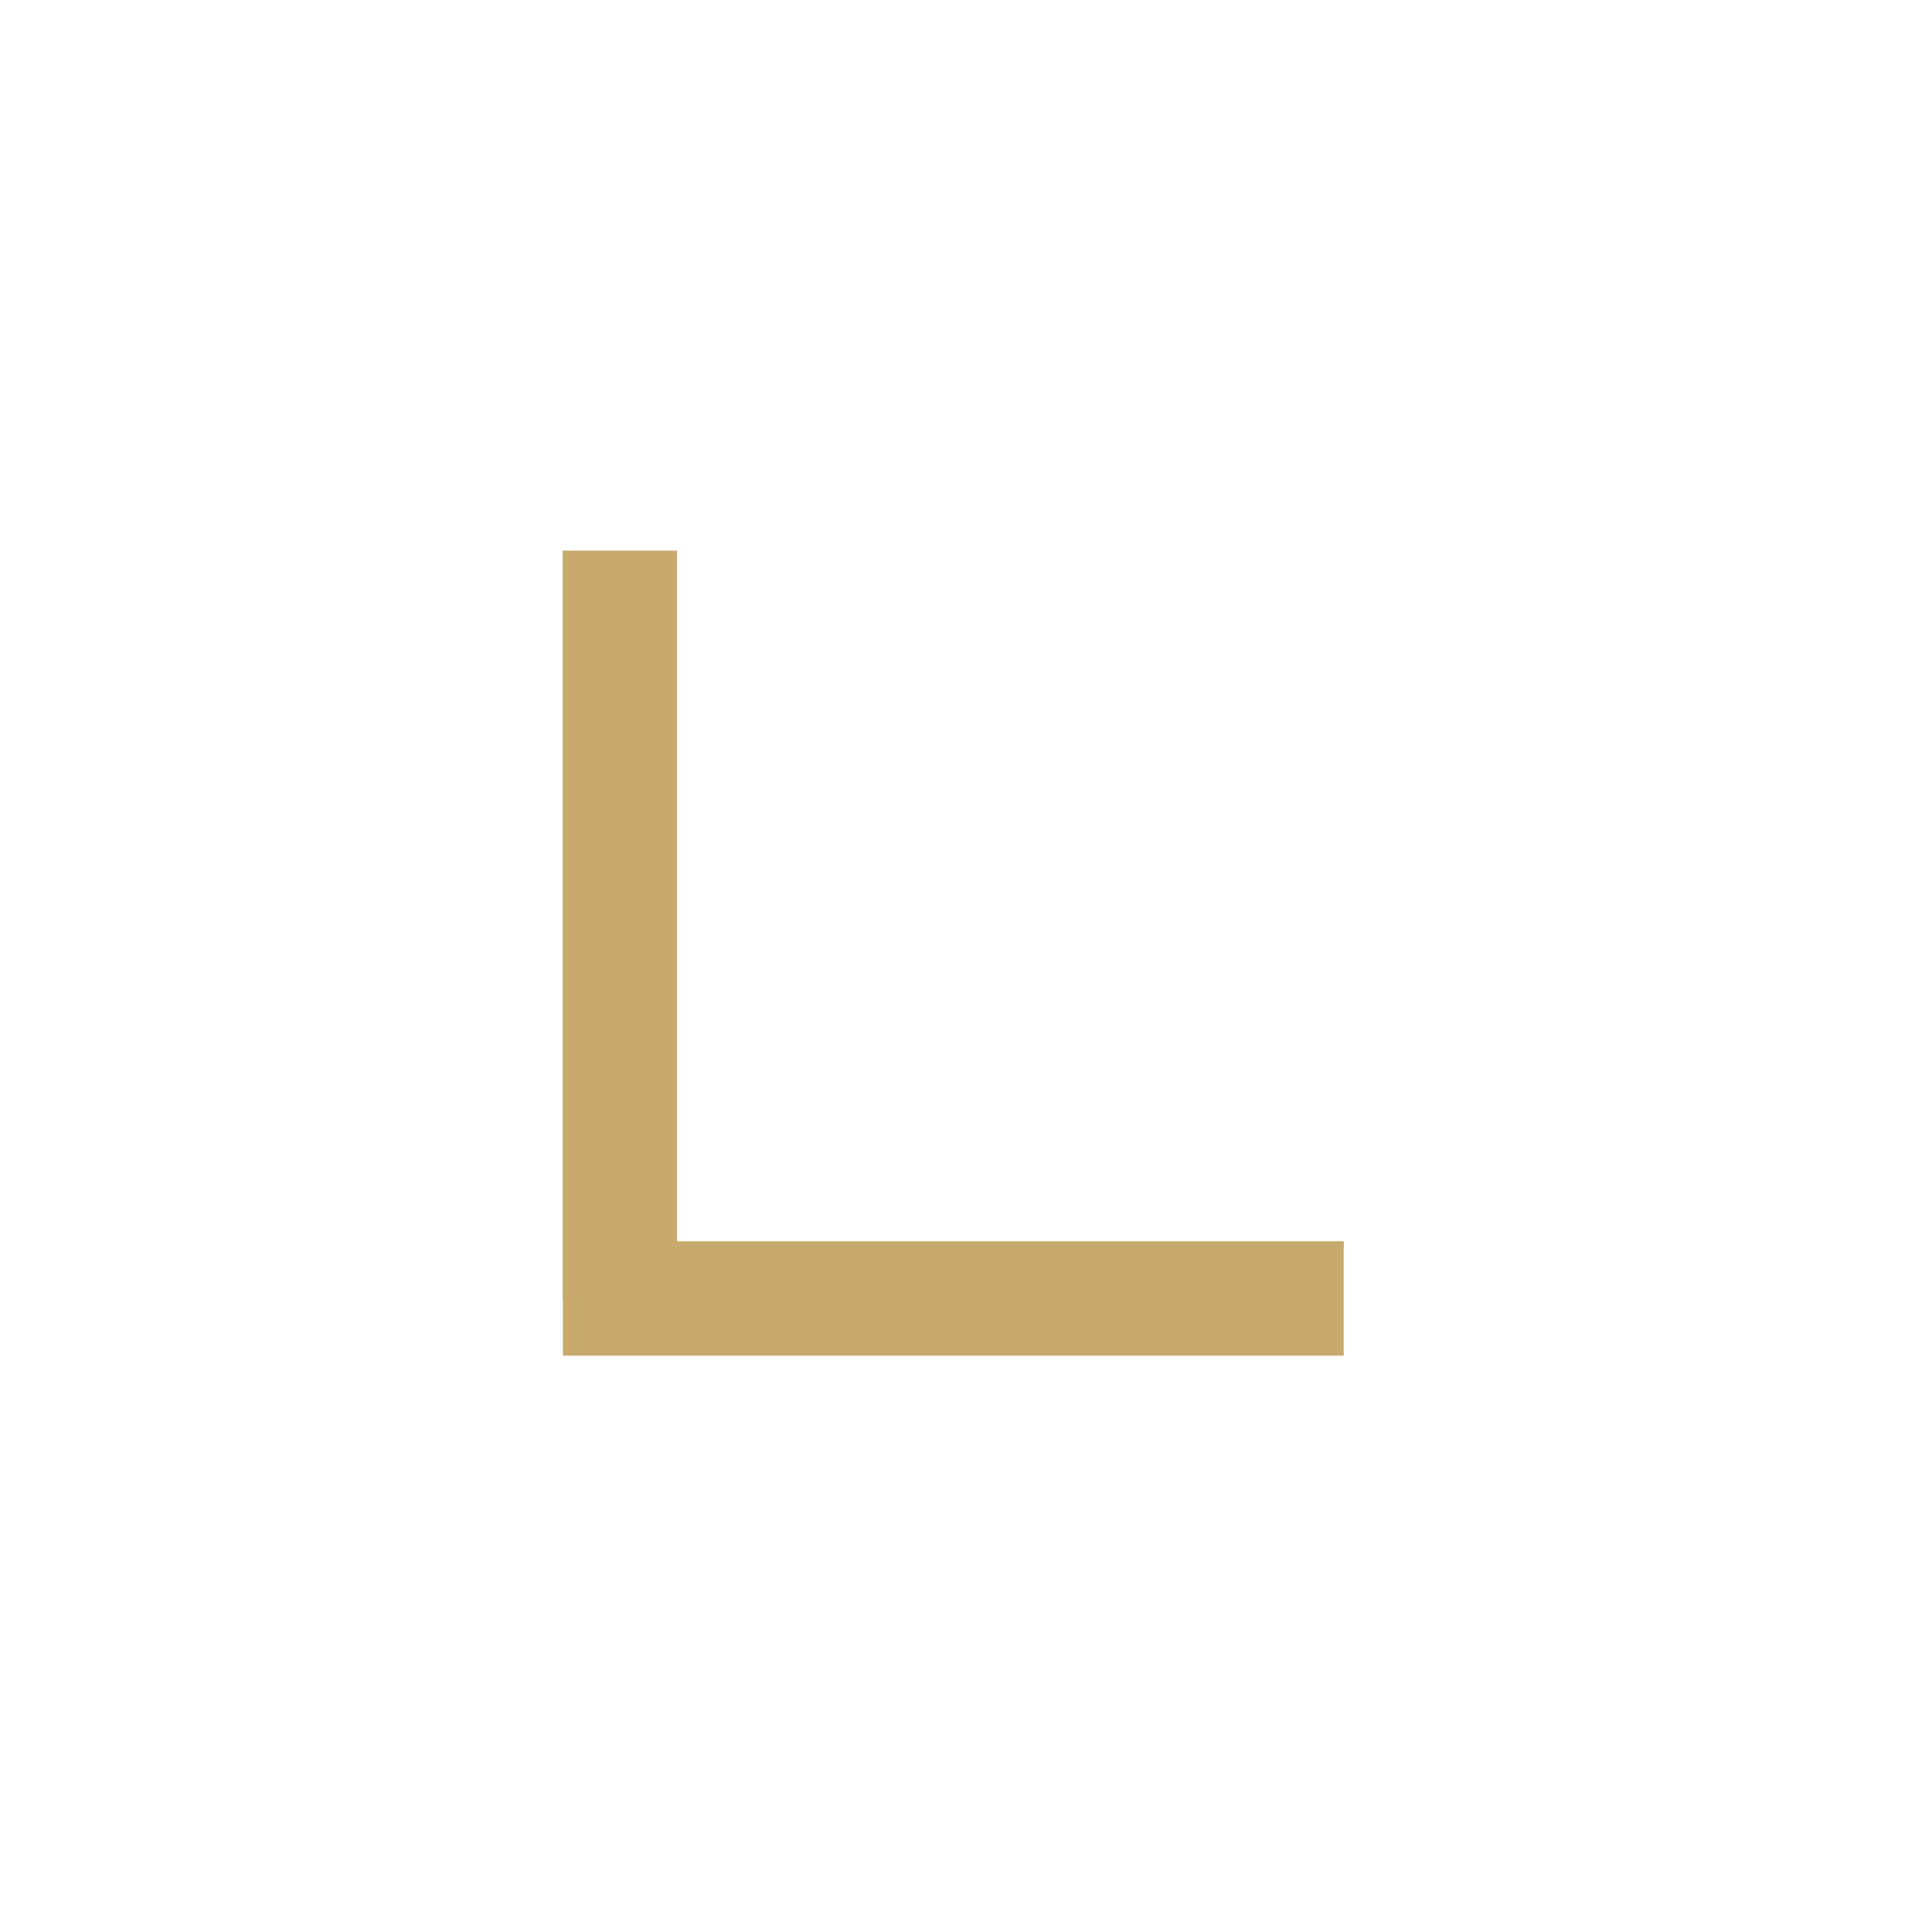
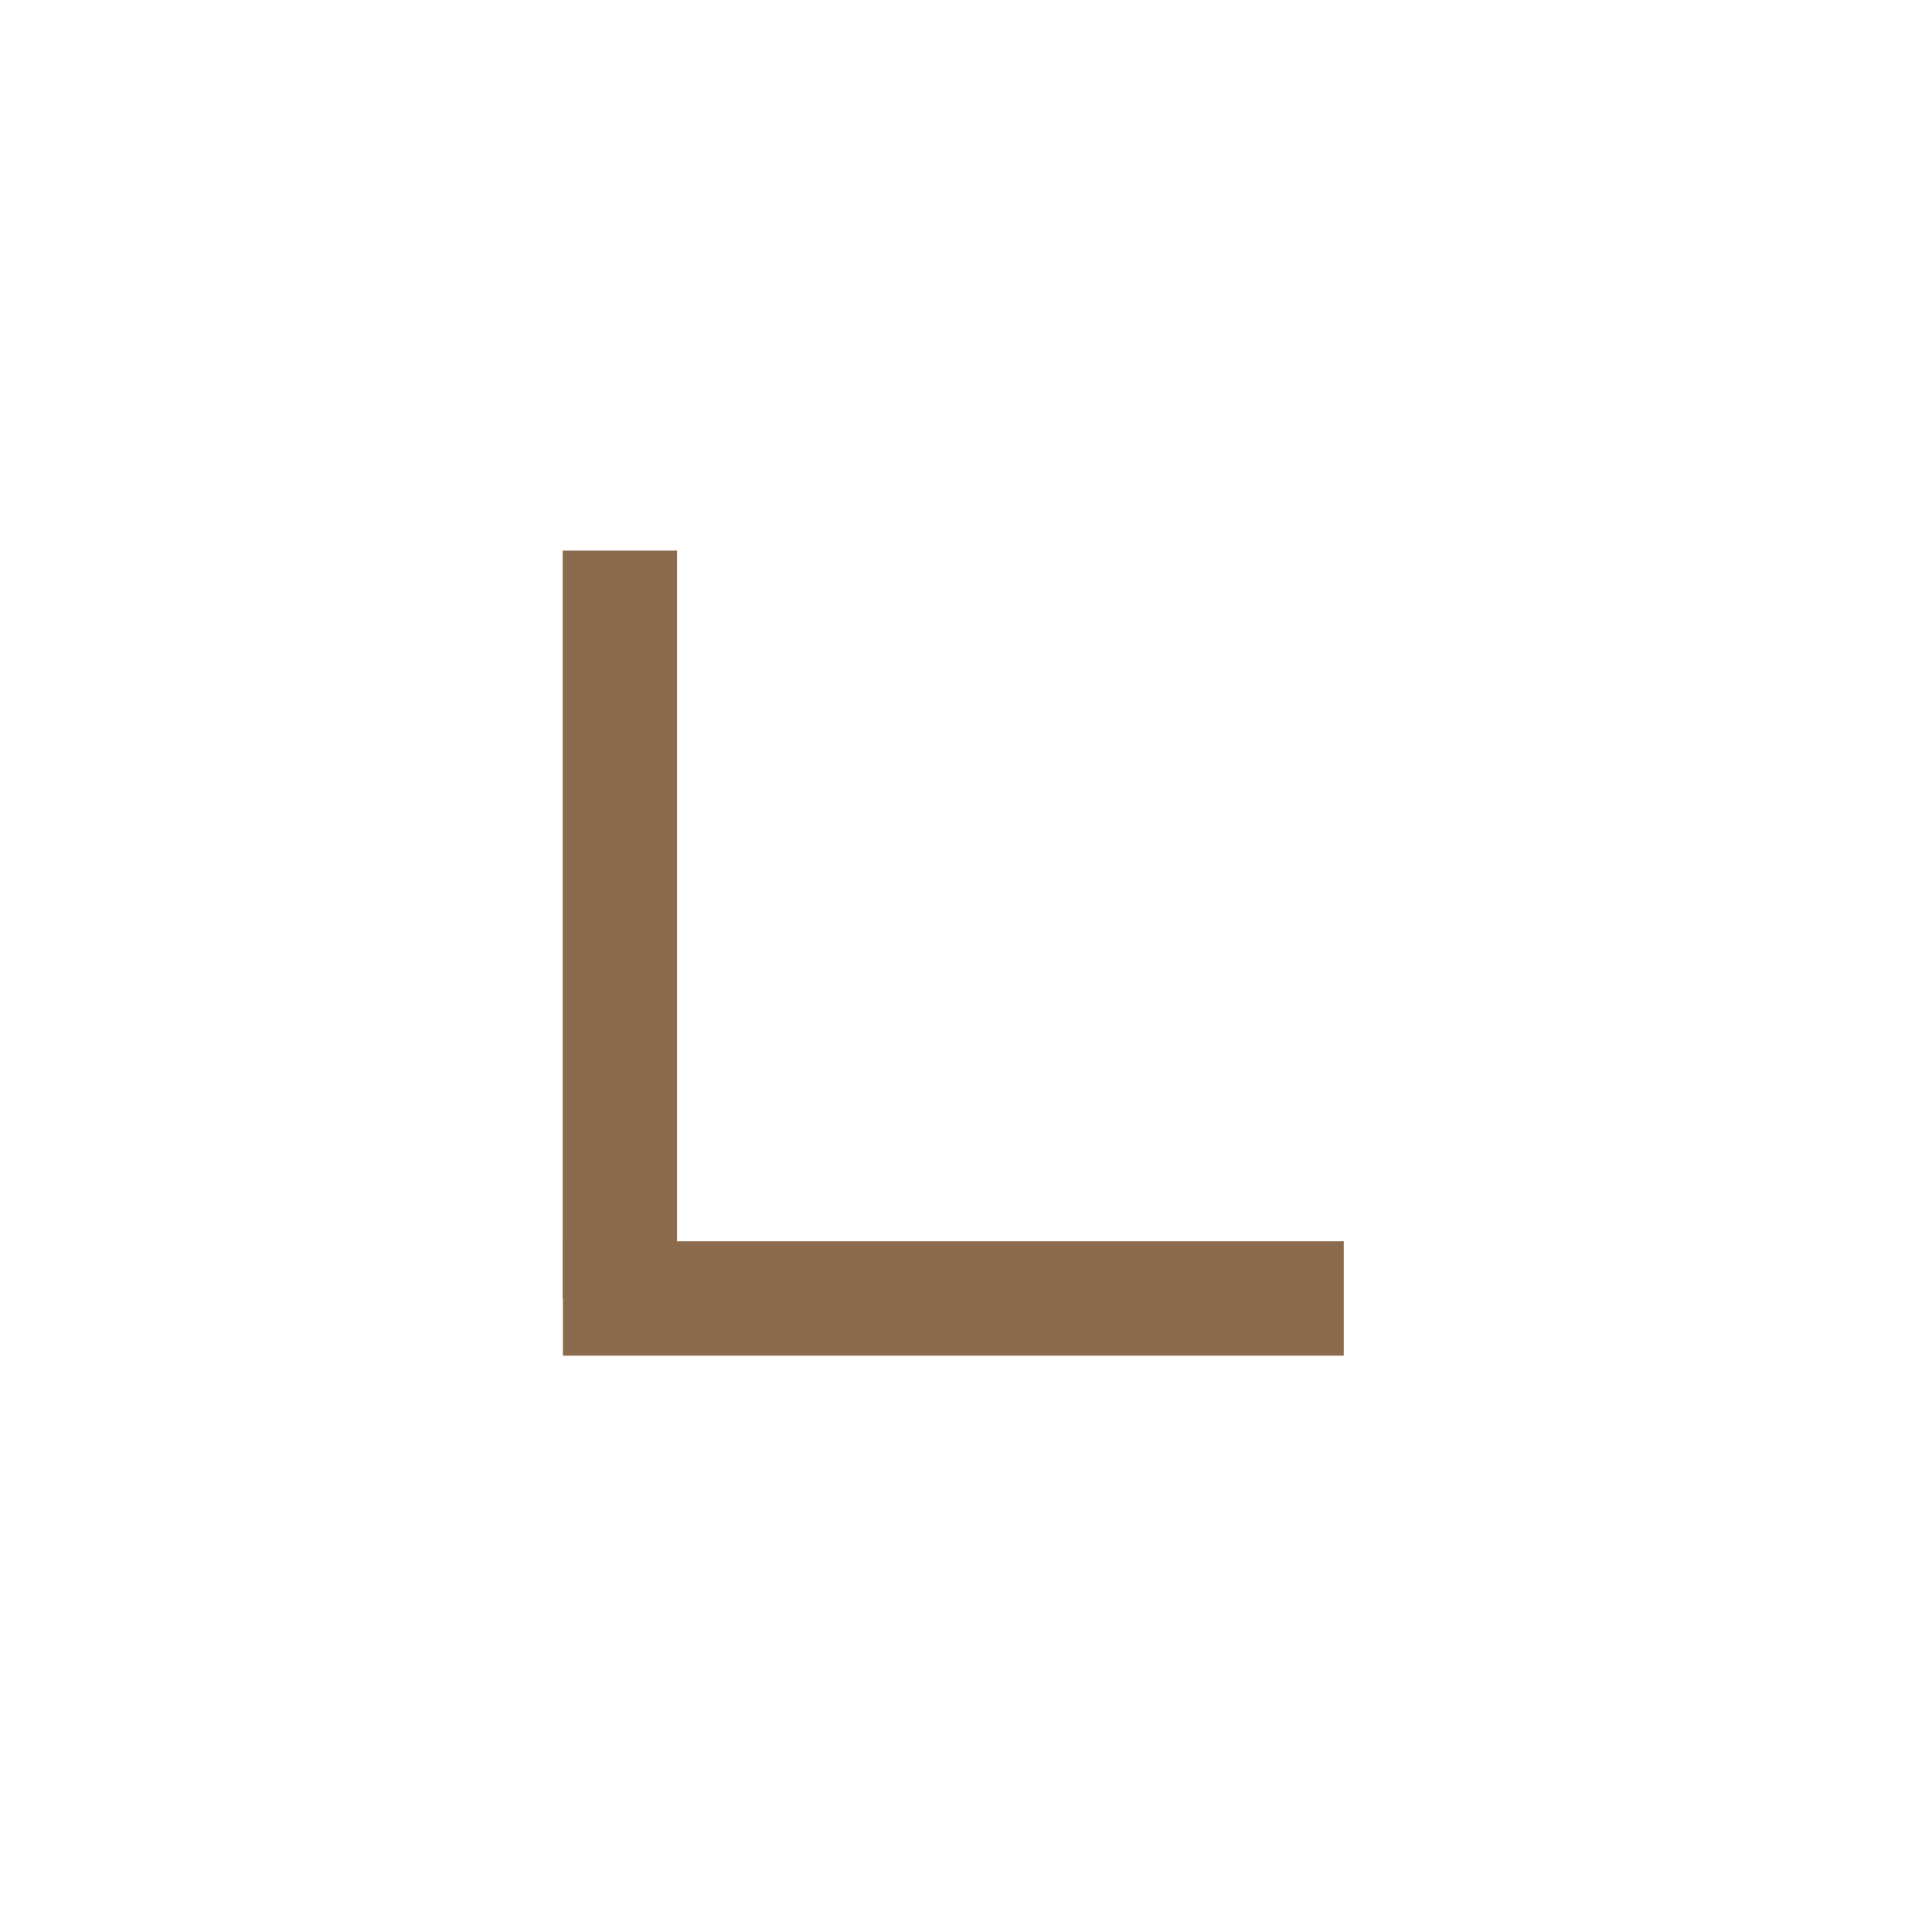
<svg xmlns="http://www.w3.org/2000/svg" zoomAndPan="magnify" viewBox="0 0 37.5 37.5" preserveAspectRatio="xMidYMid meet" version="1.0">
-   <path stroke-linecap="butt" transform="matrix(0.740132, 0, 0, 0.740132, 10.92387, 24.09366)" fill="#C8A96E" stroke-linejoin="miter" d="M 0.003 1.499 L 20.48 1.499 " stroke="#C8A96E" stroke-width="3" stroke-opacity="1" stroke-miterlimit="4" />
-   <path stroke-linecap="butt" transform="matrix(0.00000000129177, -0.740132, 0.740132, 0.00000000129177, 10.91918, 25.19917)" fill="none" stroke-linejoin="miter" d="M -0 1.503 L 19.607 1.503 " stroke="#C8A96E" stroke-width="3" stroke-opacity="1" stroke-miterlimit="4" />
+   <path stroke-linecap="butt" transform="matrix(0.740132, 0, 0, 0.740132, 10.92387, 24.09366)" fill="none" stroke-linejoin="miter" d="M 0.003 1.499 L 20.48 1.499 " stroke="#8C6A4E" stroke-width="3" stroke-opacity="1" stroke-miterlimit="4" />
+   <path stroke-linecap="butt" transform="matrix(0.00000000129177, -0.740132, 0.740132, 0.00000000129177, 10.91918, 25.19917)" fill="none" stroke-linejoin="miter" d="M -0 1.503 L 19.607 1.503 " stroke="#8C6A4E" stroke-width="3" stroke-opacity="1" stroke-miterlimit="4" />
</svg>
